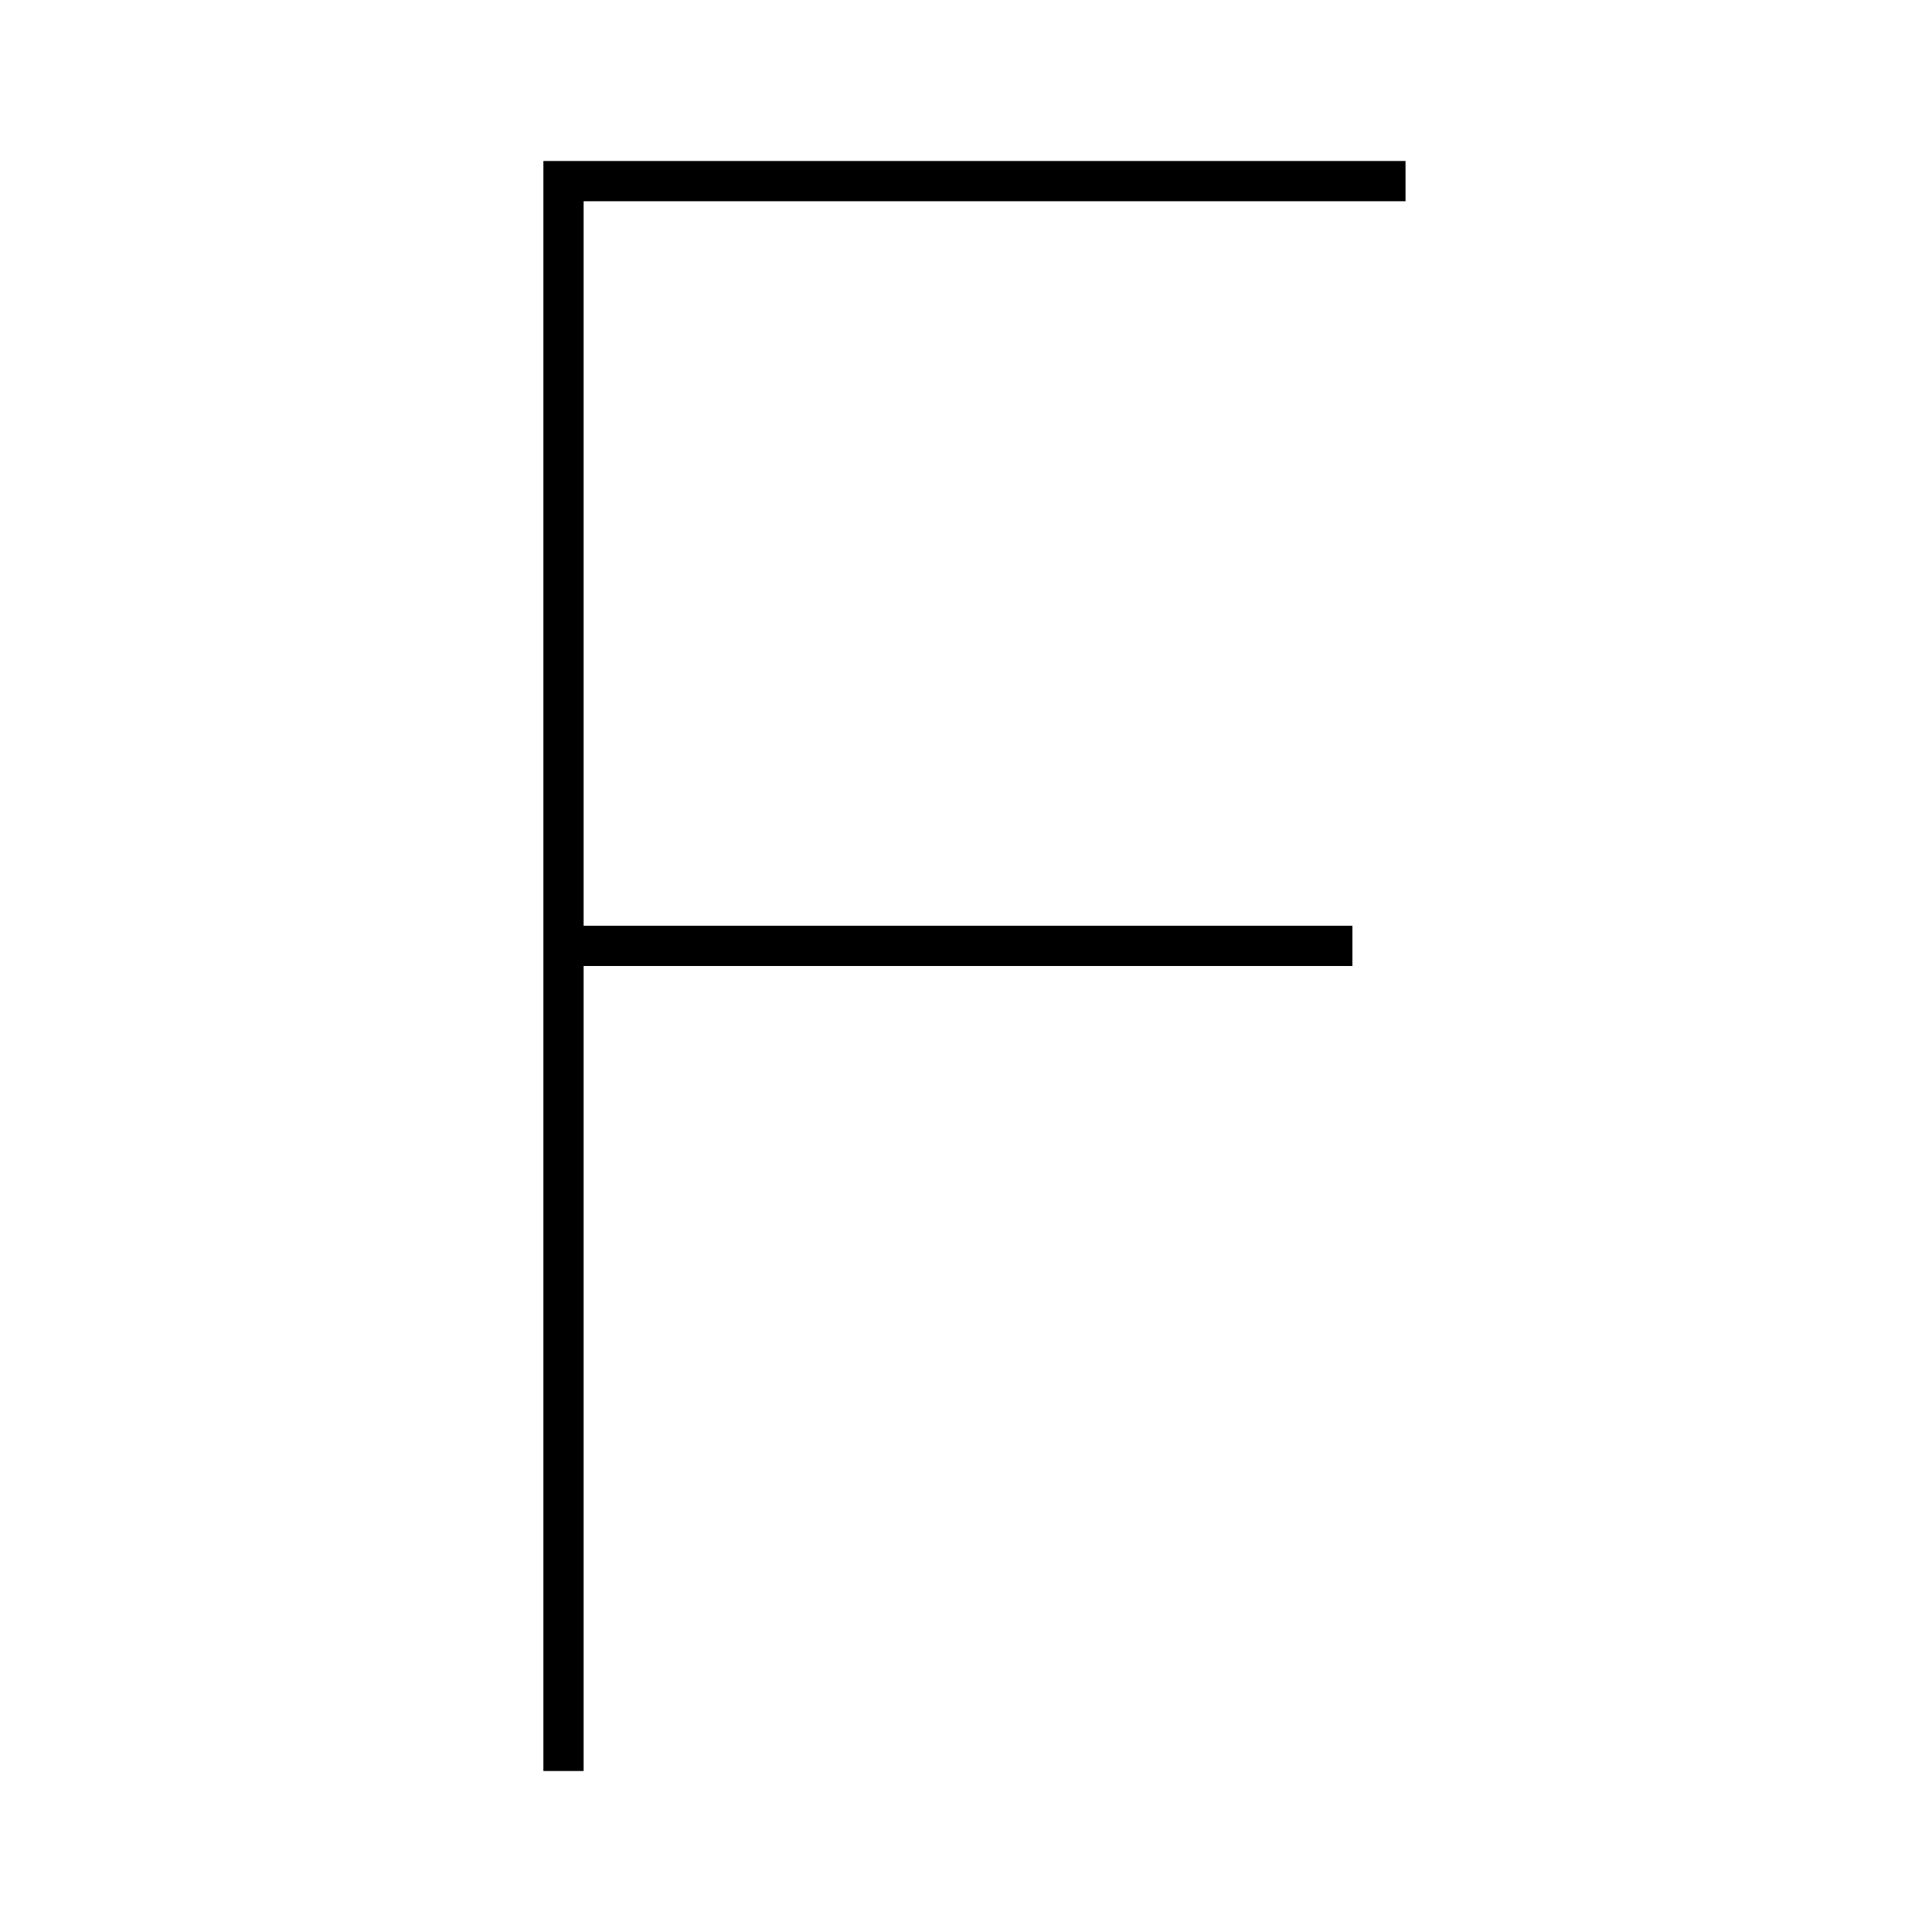
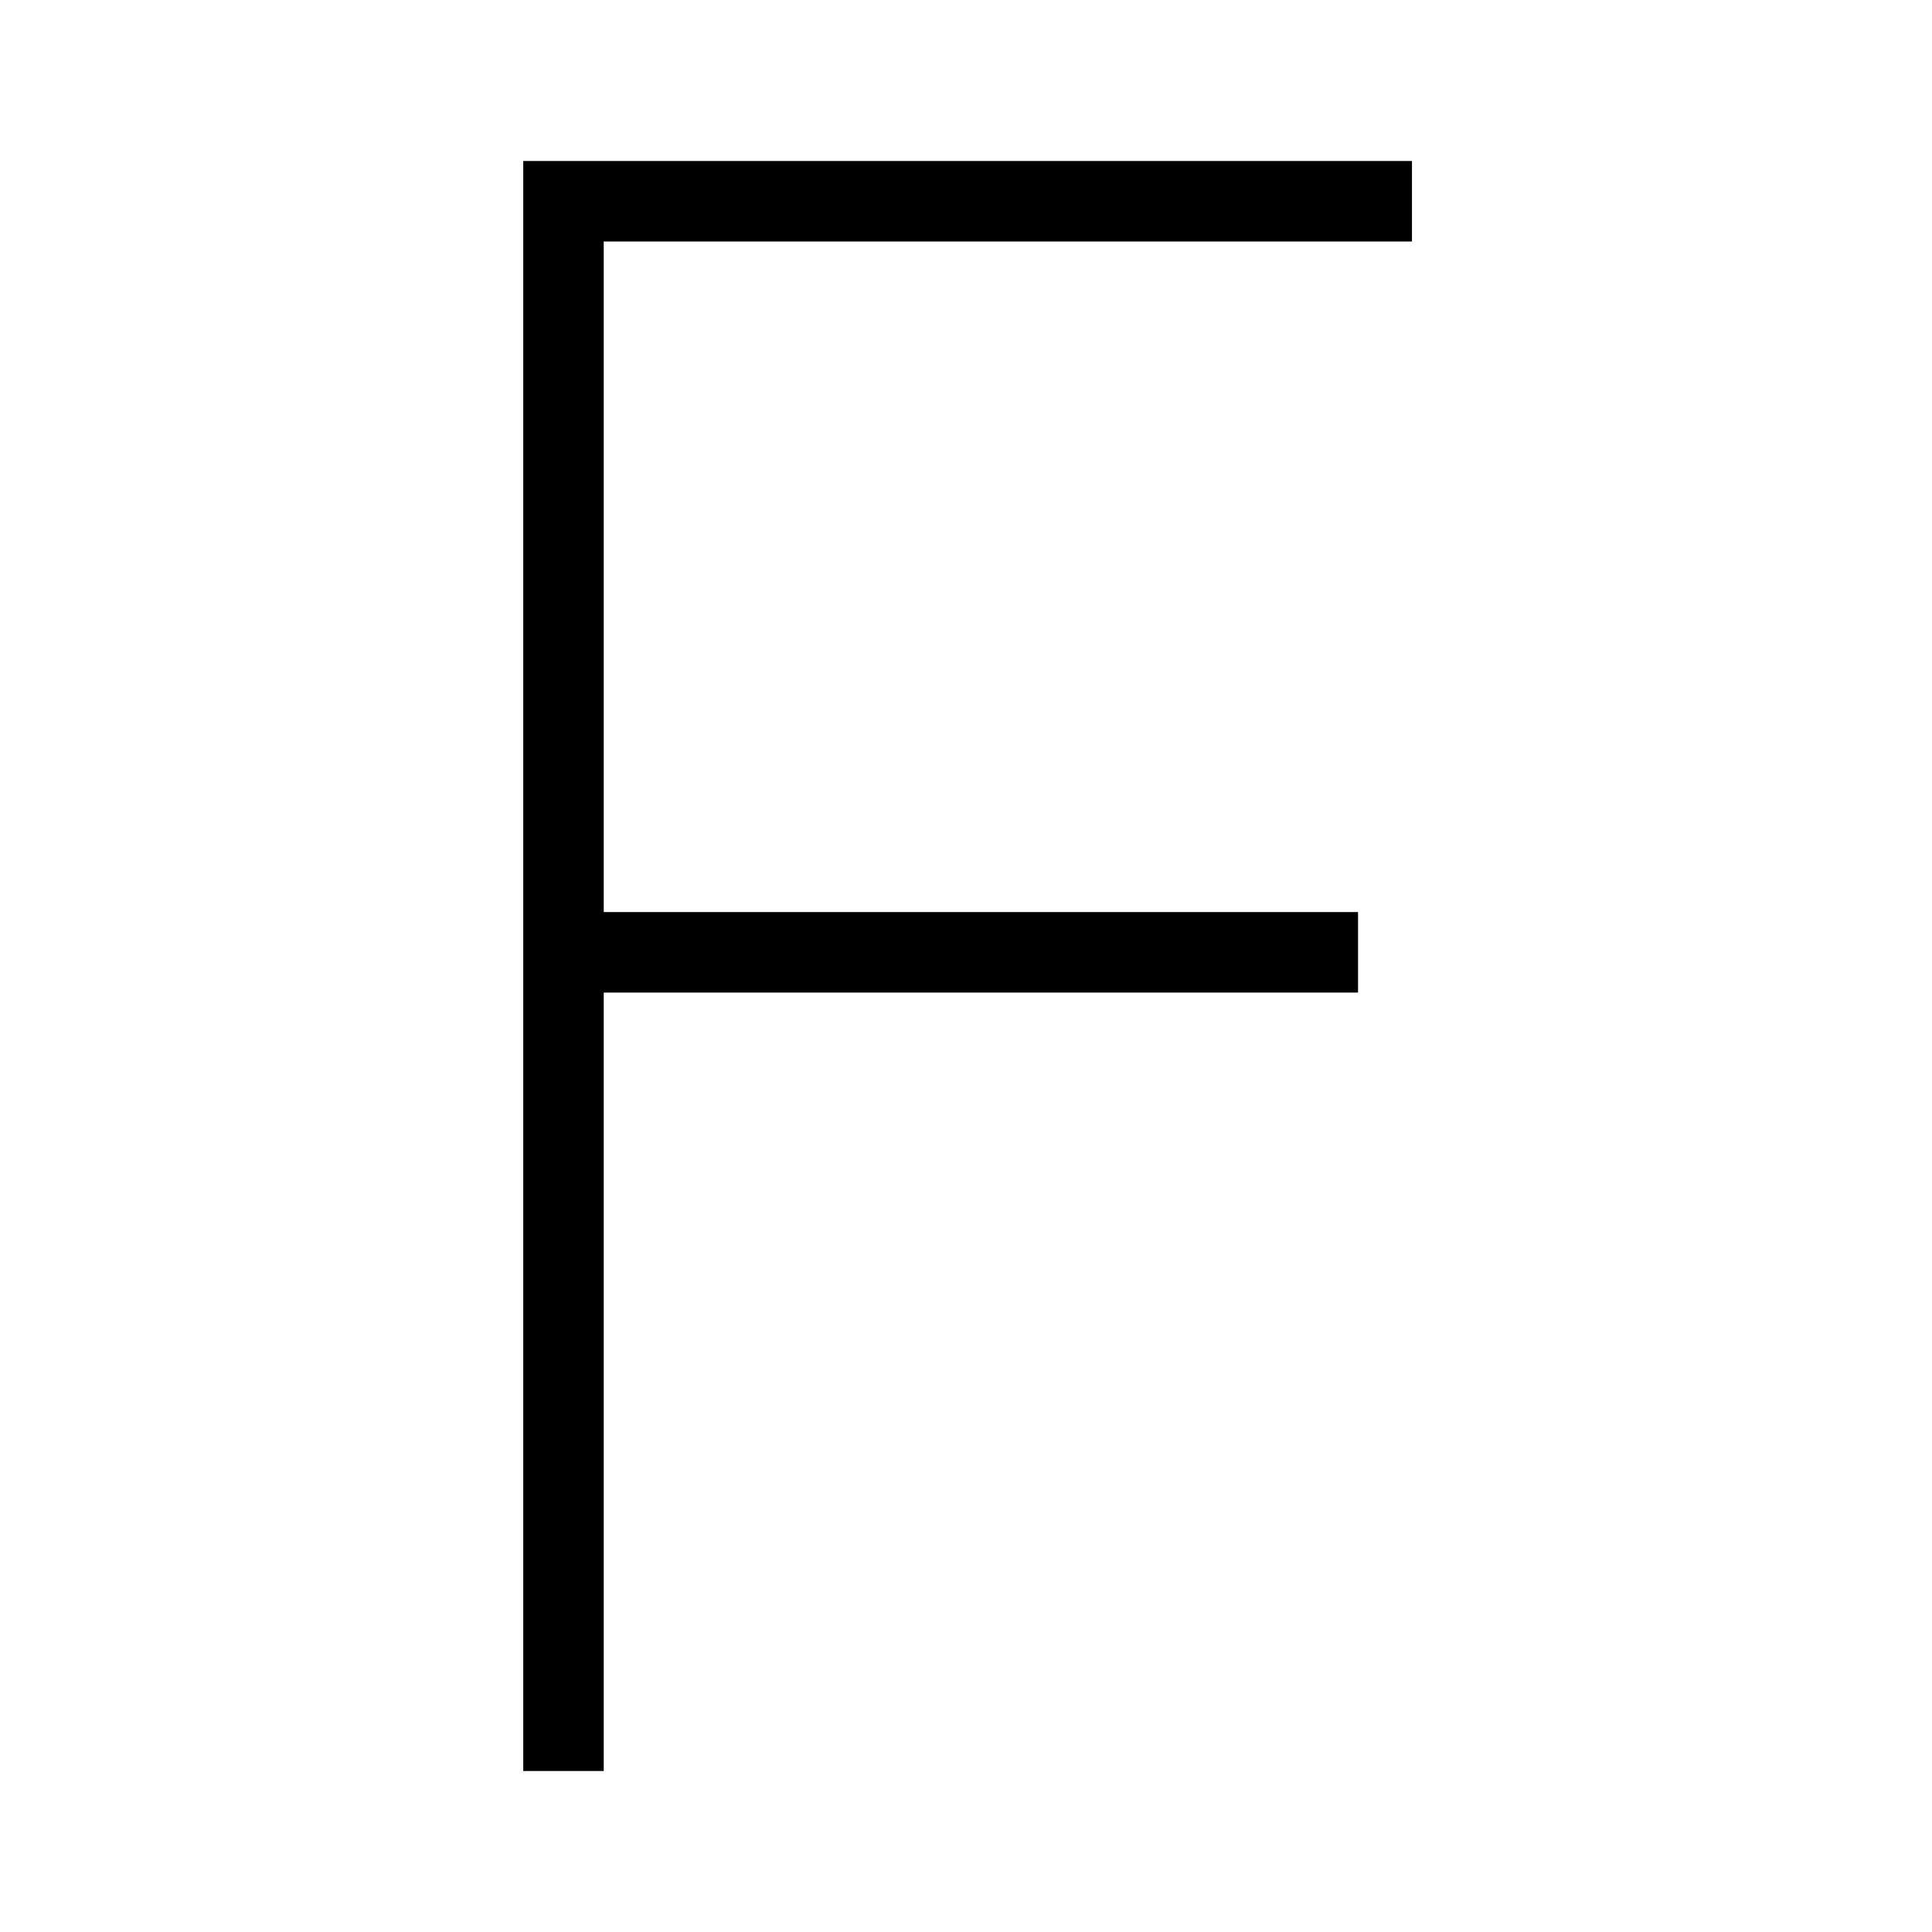
<svg xmlns="http://www.w3.org/2000/svg" id="Layer_1" data-name="Layer 1" viewBox="0 0 24 24">
-   <polygon points="17.46 2.5 17.46 2 6.75 2 6.75 22 7.25 22 7.25 12 16.8 12 16.8 11.5 7.25 11.5 7.25 2.5 17.46 2.5" />
+   <polygon points="17.54 3 17.54 2 6.5 2 6.5 22 7.5 22 7.5 12.33 16.87 12.33 16.87 11.33 7.5 11.33 7.5 3 17.54 3" />
</svg>
